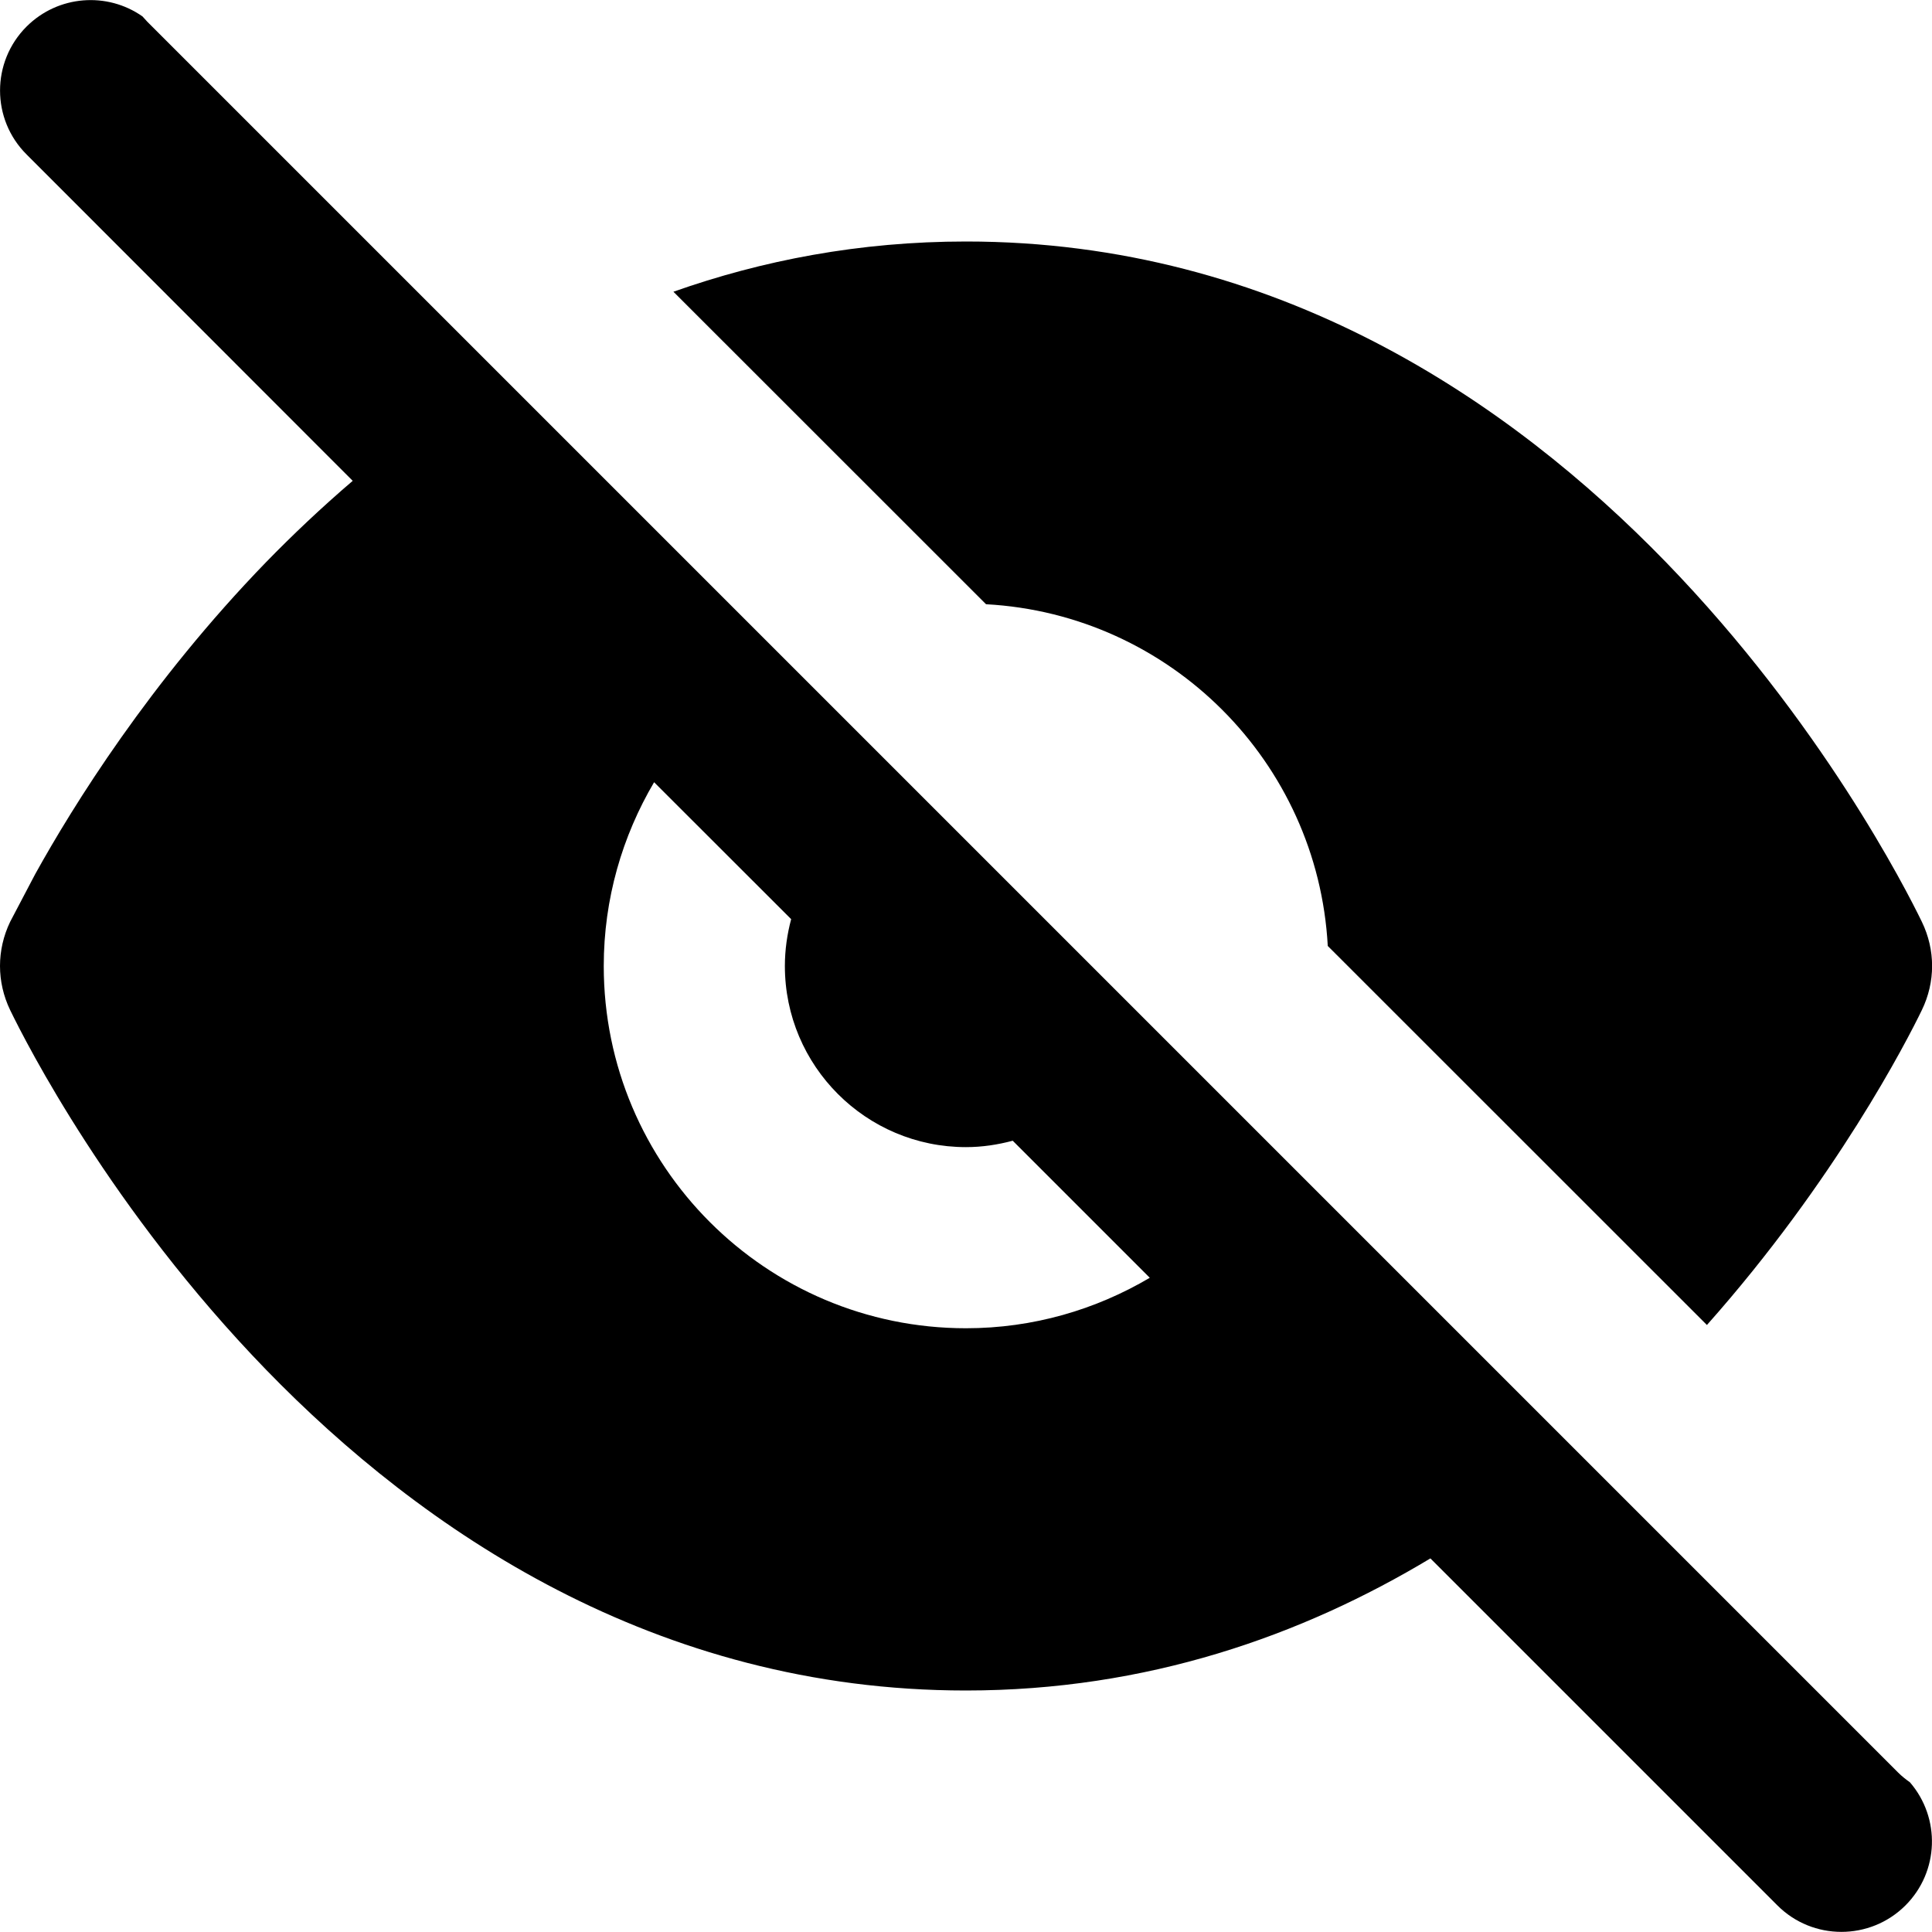
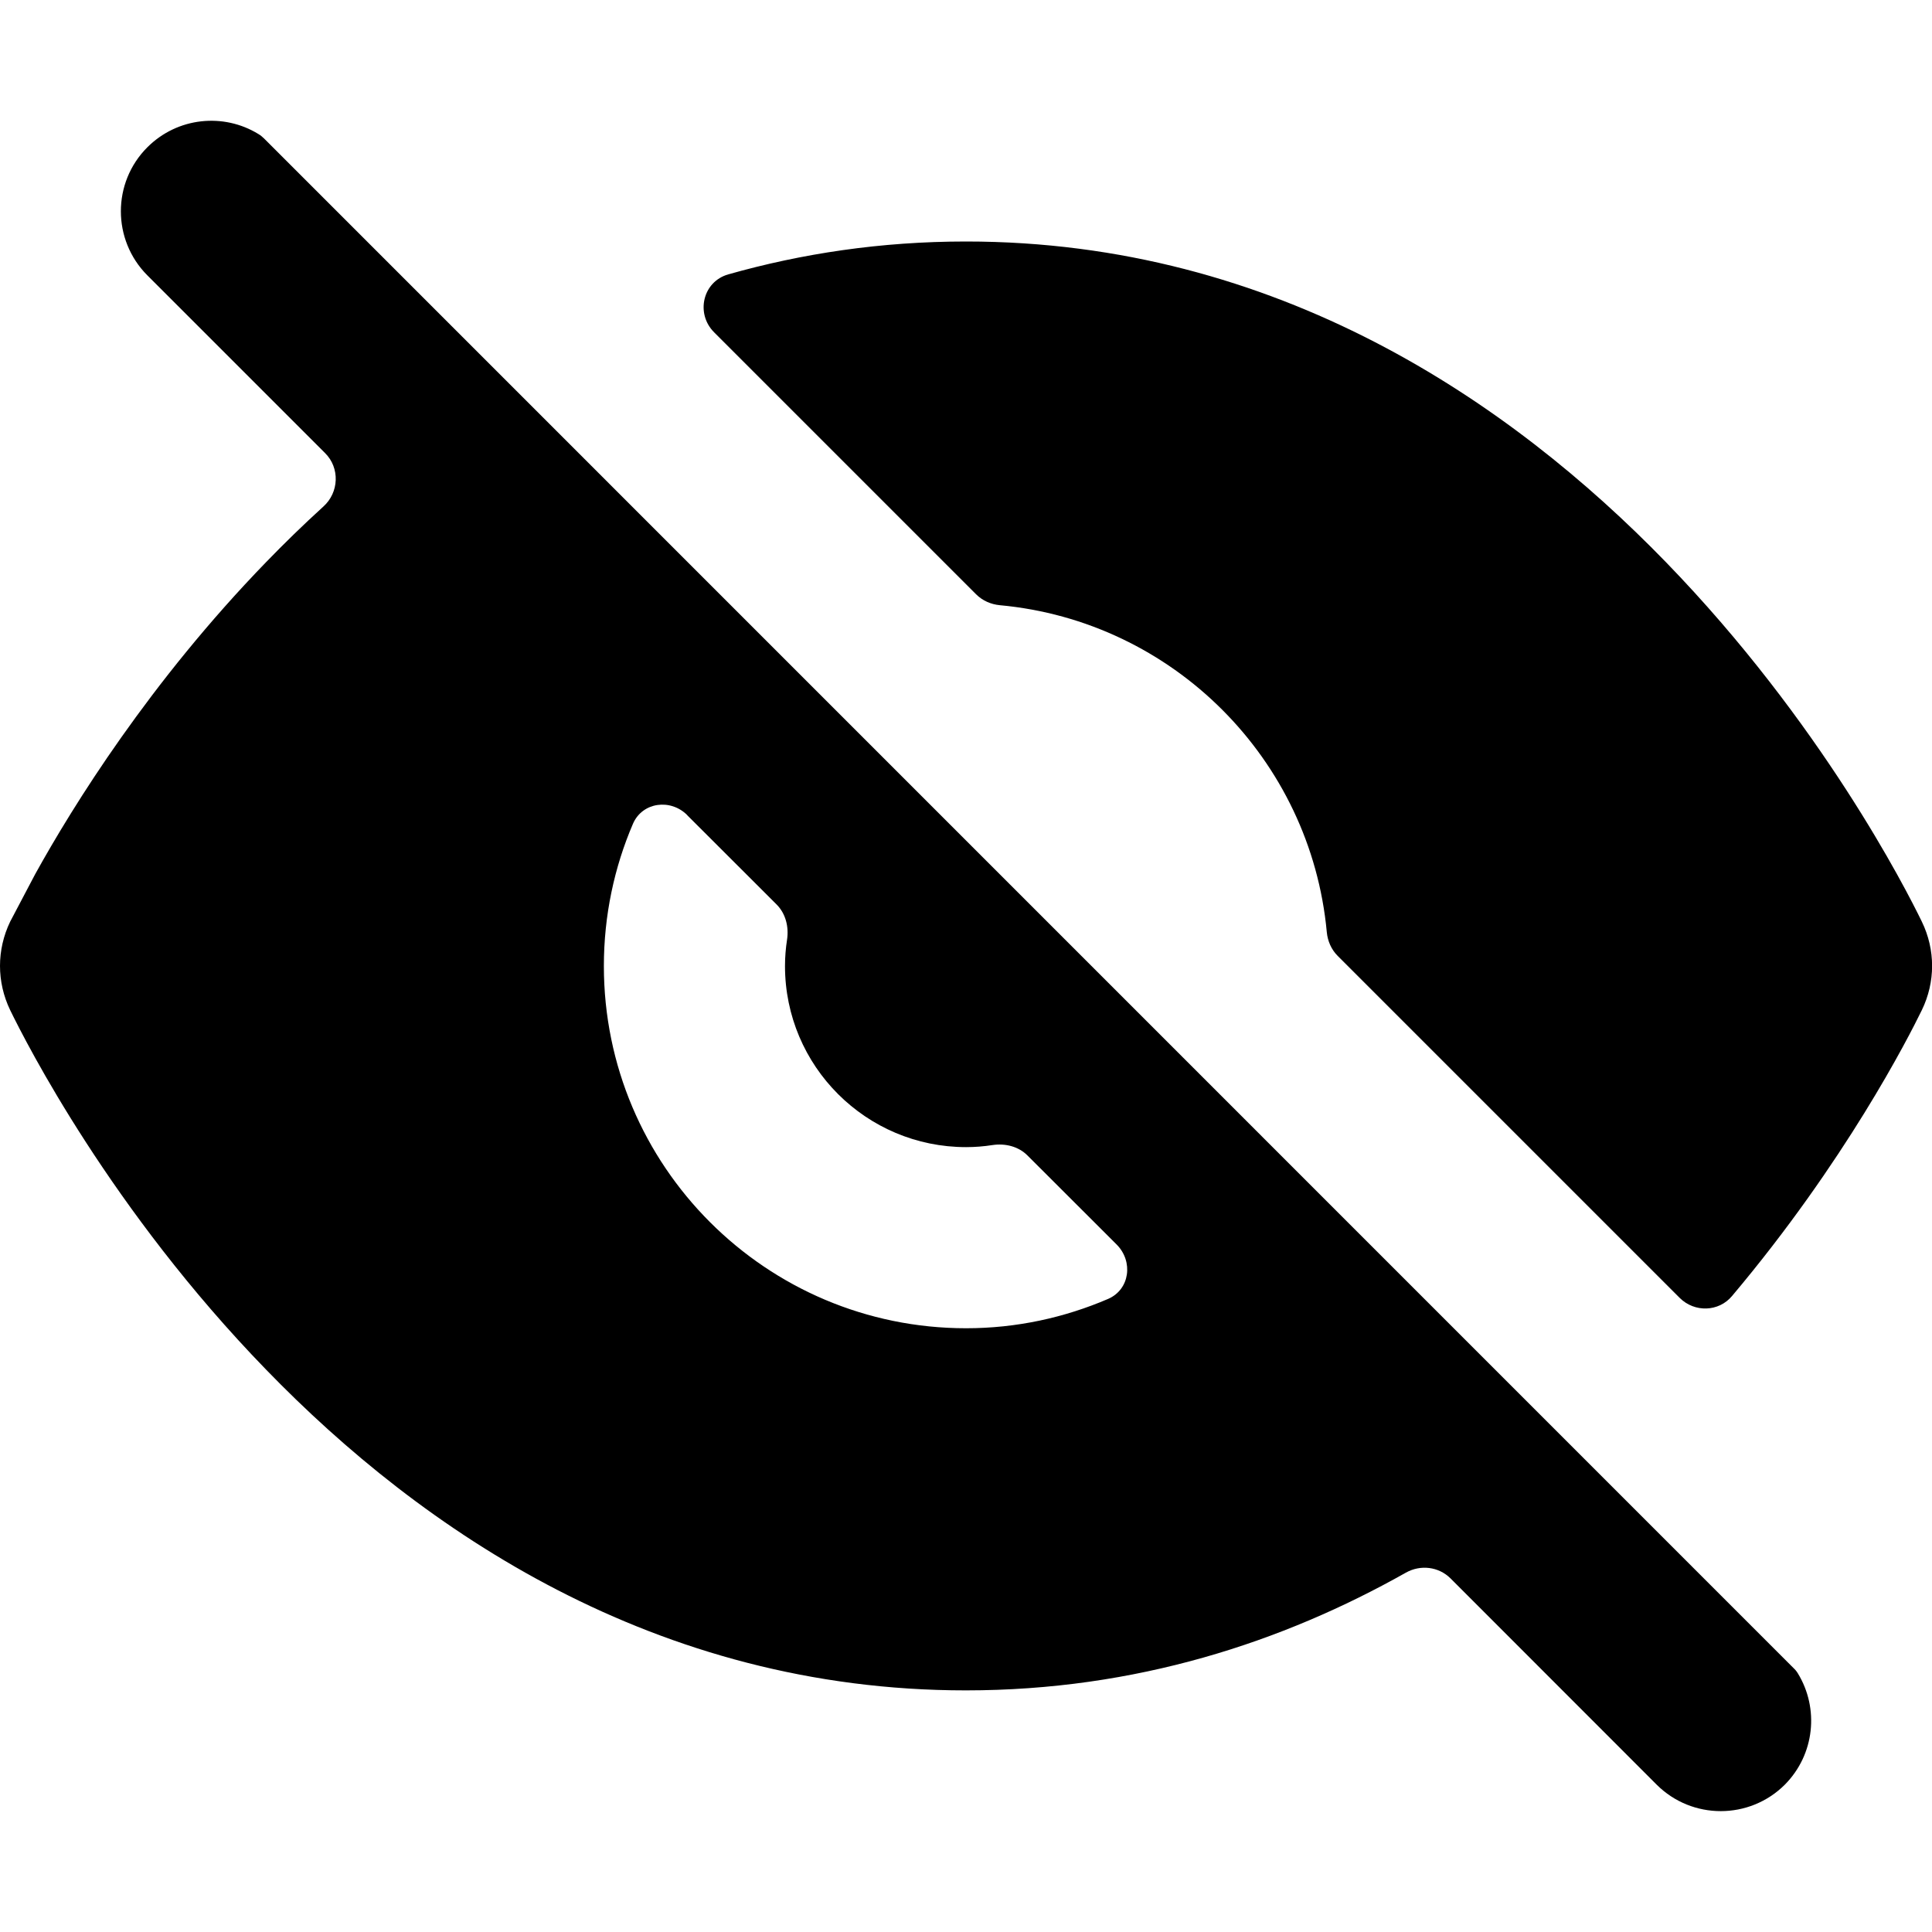
<svg xmlns="http://www.w3.org/2000/svg" width="16" height="16" viewBox="0 0 16 16" fill="none" data-fui-icon="EyeSlashedFilled16">
-   <path fill-rule="evenodd" clip-rule="evenodd" d="M.22.22c.262-.261.668-.289.96-.084l.04.044 14.5 14.5c.03.03.063.056.097.08.255.295.243.74-.037 1.02-.293.292-.768.292-1.06 0l-2.874-2.874C10.782 13.546 9.5 14 7.999 14c-2.575 0-4.51-1.332-5.795-2.656C.92 10.02.217 8.639.084 8.365c-.112-.233-.112-.498 0-.731l.207-.394c.313-.565.95-1.592 1.913-2.585.22-.226.46-.453.717-.673L.221 1.28C-.073.988-.073.513.22.22zm5.197 6.258C5.154 6.924 5 7.444 5 8c0 1.656 1.344 3 3 3 .556 0 1.075-.154 1.522-.418L8.387 9.447C8.263 9.48 8.134 9.5 8 9.5c-.828 0-1.5-.672-1.5-1.5 0-.134.019-.264.052-.388L5.417 6.478zM8 2c2.576 0 4.51 1.33 5.796 2.655 1.285 1.325 1.988 2.707 2.12 2.979.113.233.113.498 0 .731-.12.248-.713 1.407-1.78 2.608l-3.14-3.139c-.083-1.525-1.305-2.747-2.83-2.83L5.577 2.416C6.31 2.157 7.117 2 8 2z" fill="currentColor" />
+   <path d="M1.22 1.22c.25-.25.632-.287.92-.11.017.01.033.023.047.037l12.665 12.666c.014.013.027.028.037.045.177.289.141.671-.108.922-.293.292-.768.292-1.061 0l-1.708-1.709c-.098-.097-.248-.115-.369-.047-1.022.576-2.237.975-3.644.975-2.575 0-4.51-1.33-5.795-2.656C.919 10.02.217 8.638.084 8.365c-.112-.233-.112-.499 0-.732l.207-.393c.313-.566.95-1.592 1.913-2.585.149-.154.307-.308.474-.46.13-.117.138-.32.014-.443L1.22 2.28c-.292-.293-.292-.768 0-1.06zm4.471 5.53c-.138-.138-.371-.108-.449.072-.155.361-.241.76-.241 1.178 0 1.656 1.343 3 3 3 .418 0 .815-.088 1.176-.243.18-.078.21-.31.071-.45L8.51 9.57c-.075-.076-.185-.103-.291-.087-.071.011-.144.017-.218.017-.828 0-1.5-.671-1.5-1.5 0-.074.006-.147.017-.218.016-.106-.011-.216-.087-.292l-.739-.738zM8 2c2.576 0 4.51 1.33 5.796 2.655 1.285 1.324 1.988 2.706 2.12 2.978.113.233.113.499 0 .732-.112.23-.635 1.256-1.572 2.368-.11.132-.31.138-.433.016l-2.833-2.833c-.053-.053-.083-.123-.09-.196-.133-1.434-1.274-2.576-2.708-2.708-.073-.007-.143-.037-.196-.09l-2.17-2.17c-.155-.155-.095-.42.118-.48C6.639 2.1 7.295 2 7.999 2z" fill="currentColor" />
</svg>
